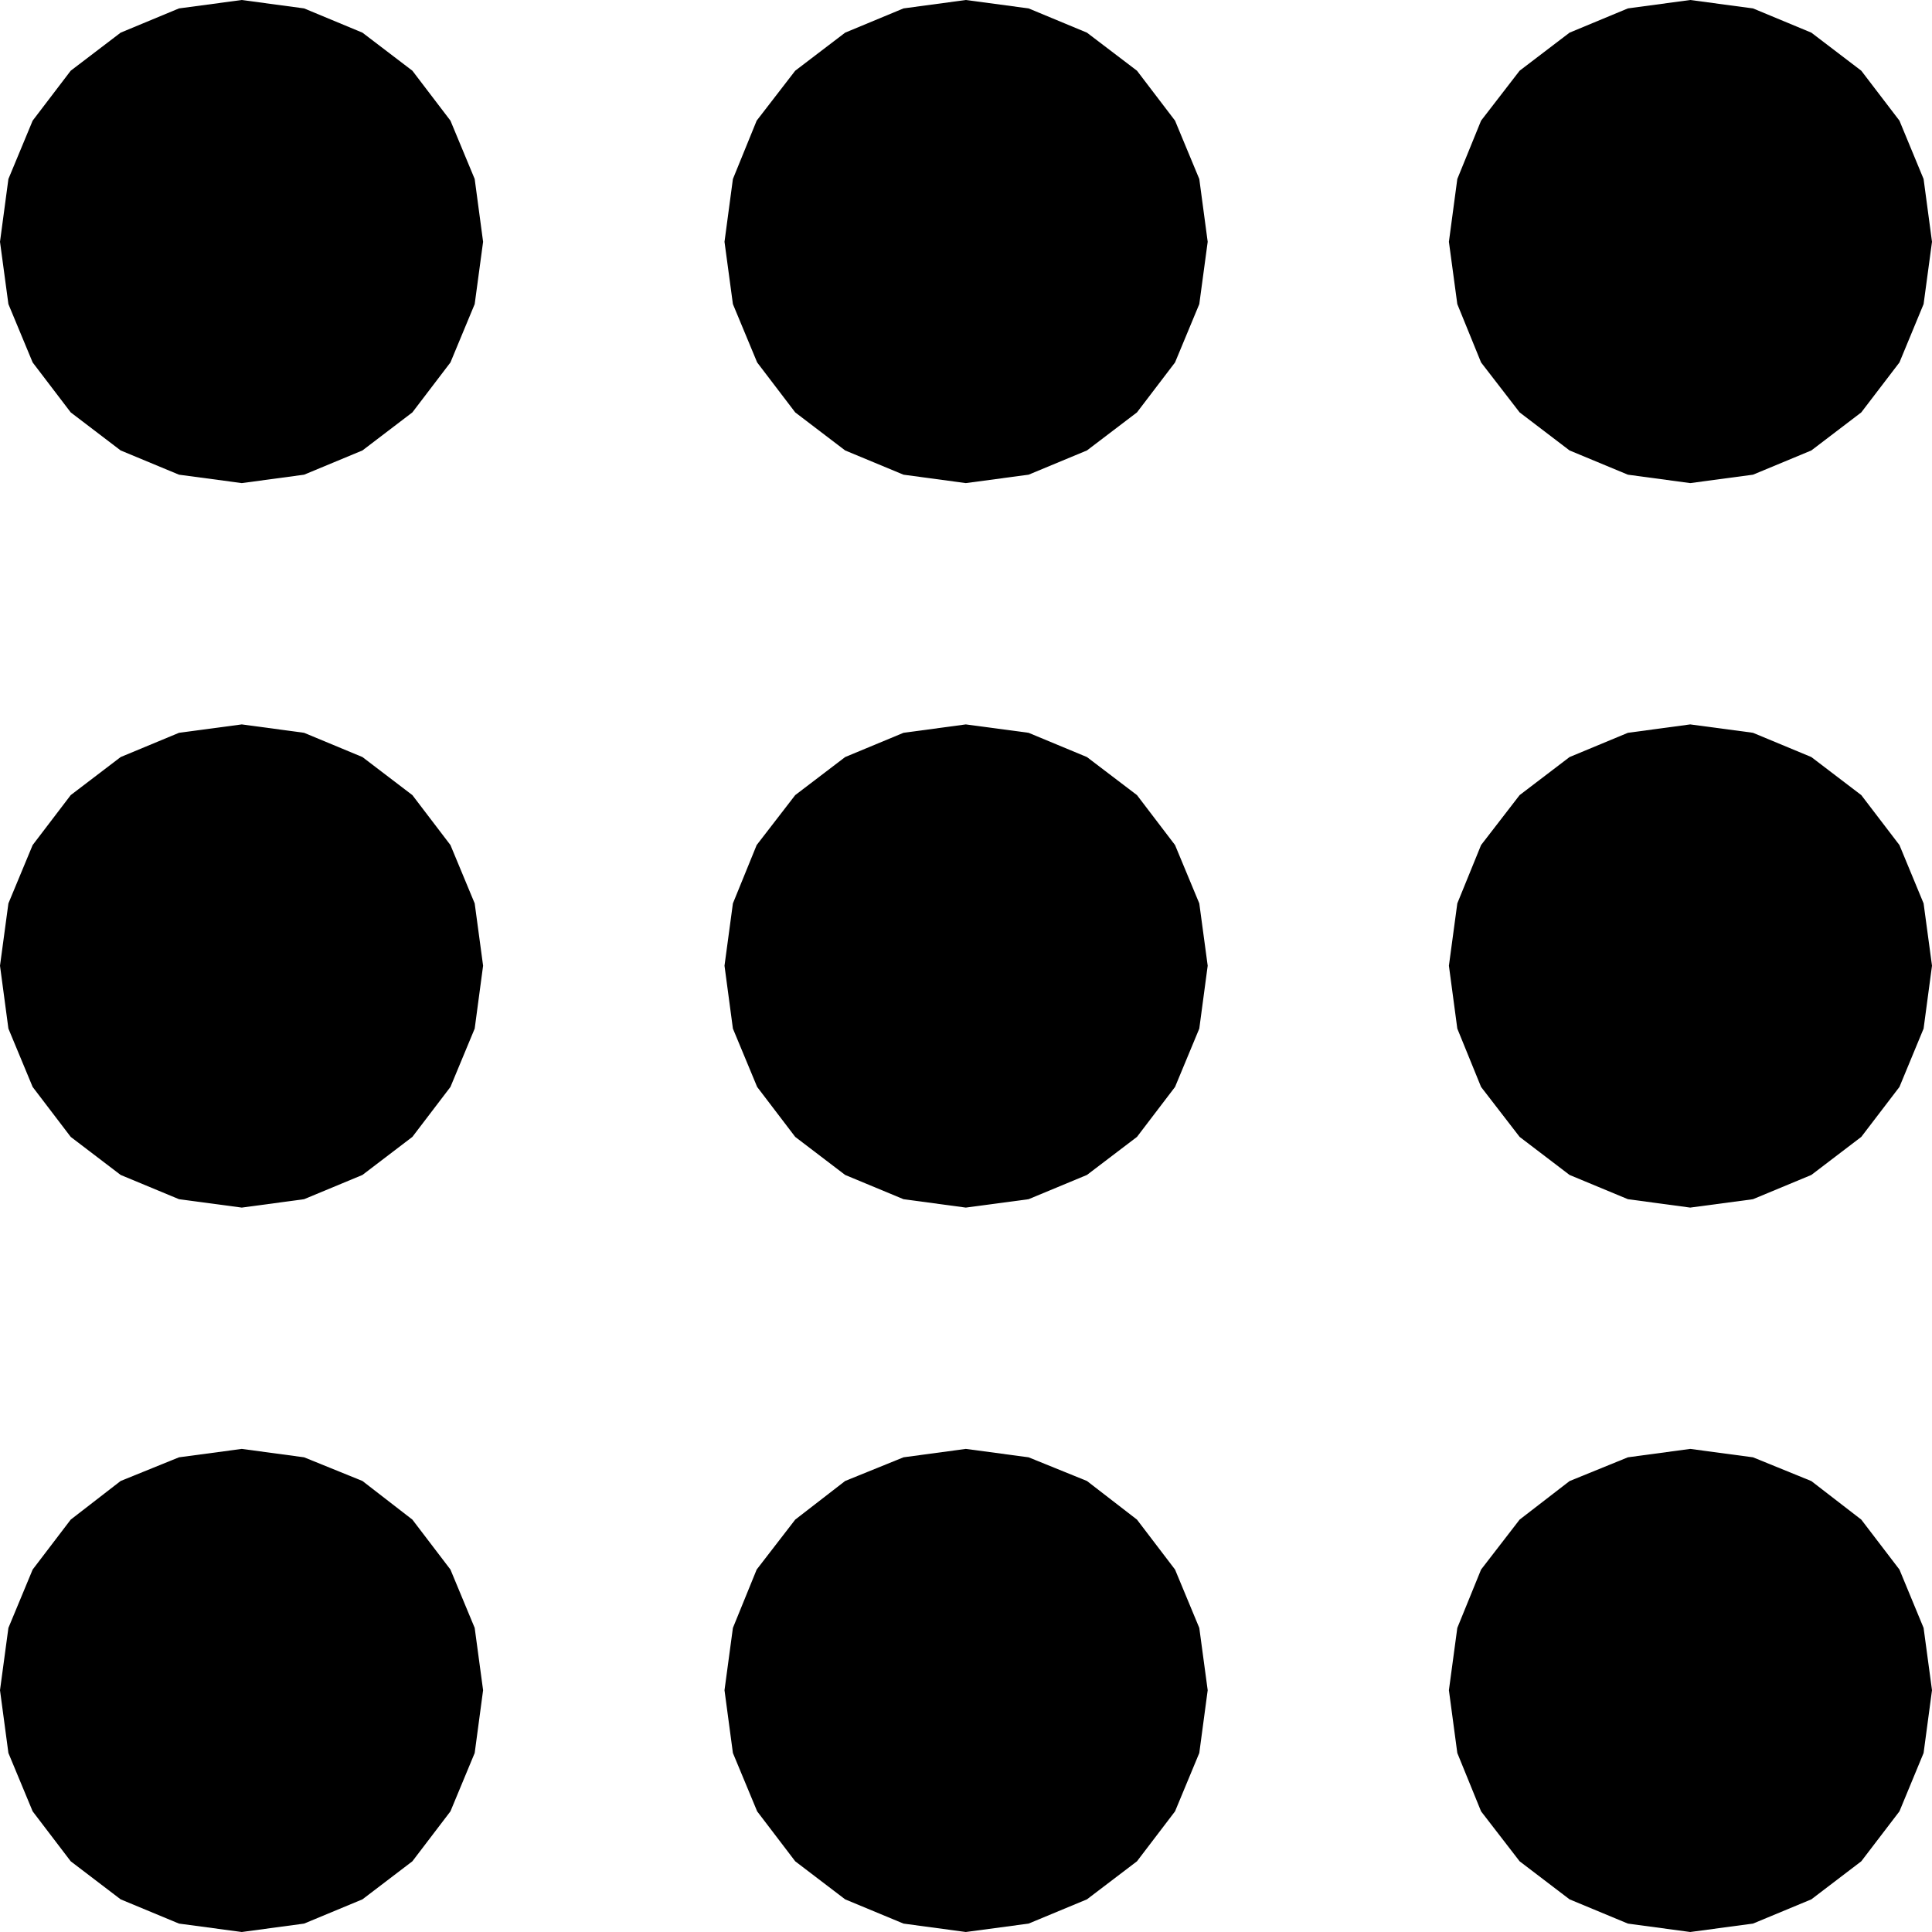
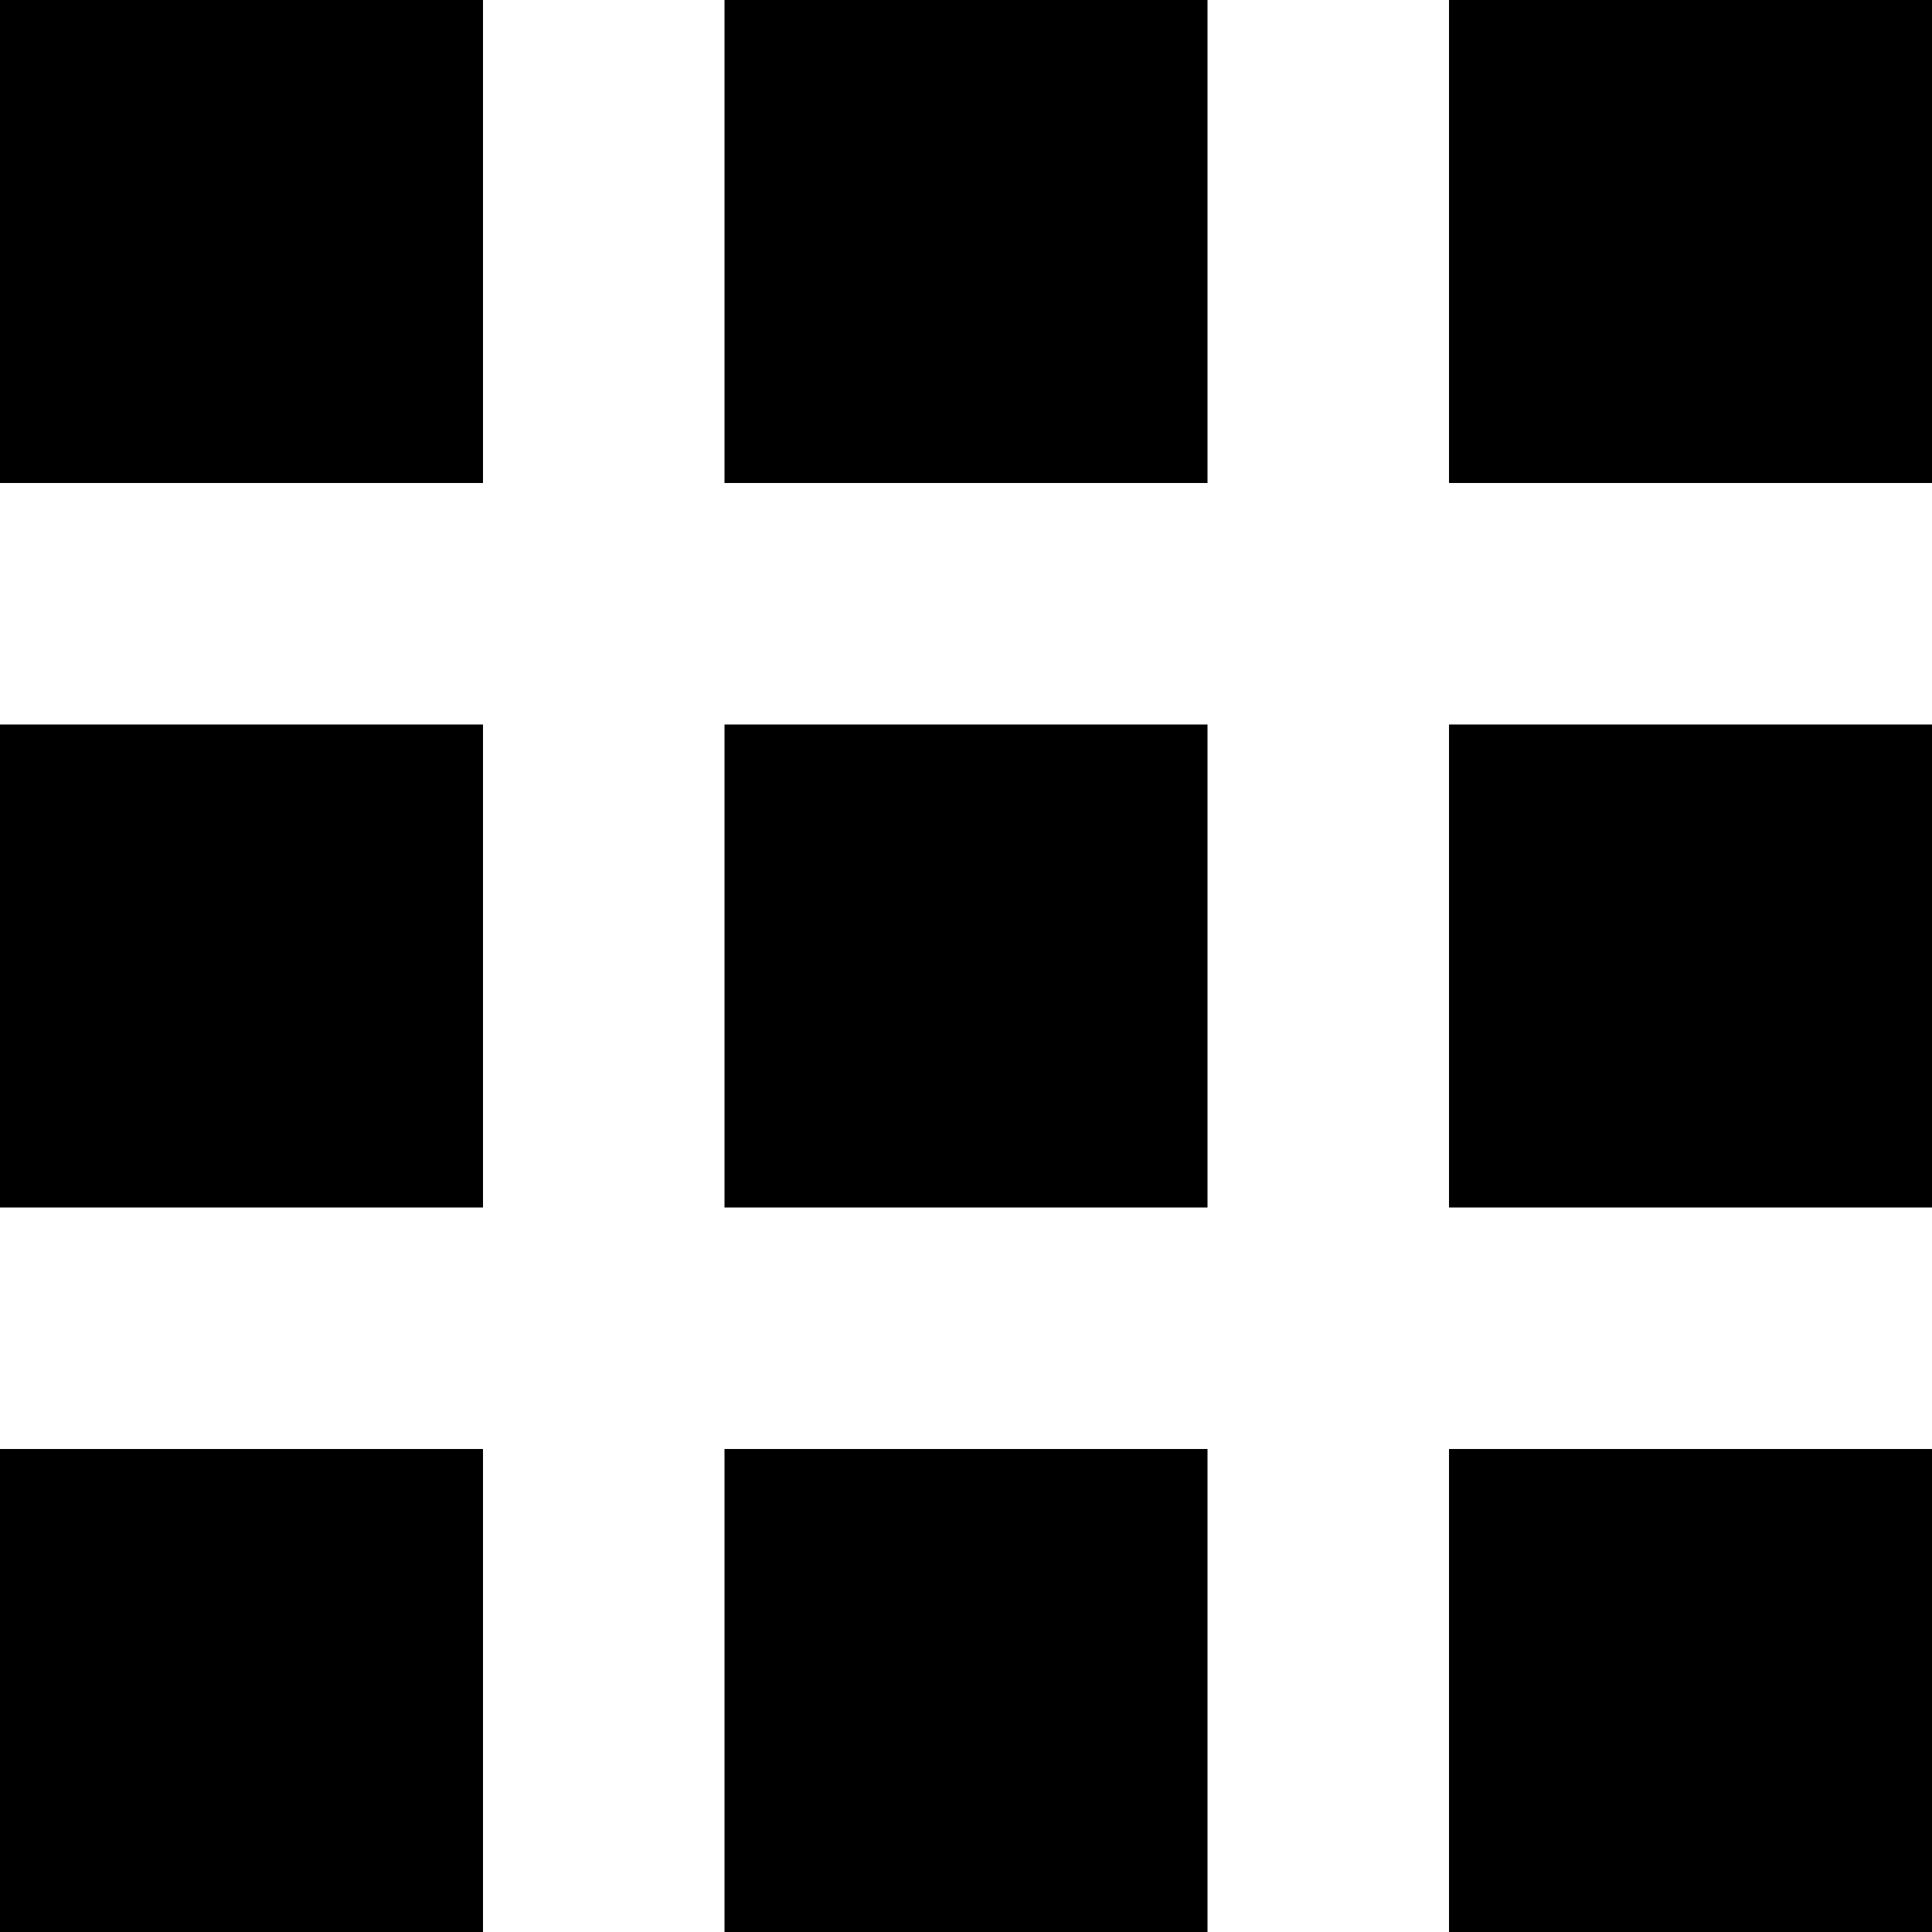
<svg xmlns="http://www.w3.org/2000/svg" width="20" height="20" viewBox="0 0 20 20">
-   <path d="M9.998 7.499L10.648 7.586L11.252 7.837L11.77 8.231L12.164 8.748L12.415 9.352L12.502 9.997L12.415 10.648L12.164 11.252L11.77 11.769L11.252 12.163L10.648 12.414L9.998 12.501L9.353 12.414L8.749 12.163L8.232 11.769L7.838 11.252L7.587 10.648L7.5 9.997L7.587 9.352L7.833 8.748L8.232 8.231L8.749 7.837L9.353 7.586L9.998 7.499Z" />
-   <path d="M2.503 3.34978e-05L3.148 0.087L3.752 0.338L4.269 0.732L4.663 1.249L4.914 1.853L5.001 2.503L4.914 3.148L4.663 3.752L4.269 4.269L3.752 4.663L3.148 4.914L2.503 5.001L1.853 4.914L1.249 4.663L0.732 4.269L0.338 3.752L0.087 3.148L0 2.503L0.087 1.853L0.338 1.249L0.732 0.732L1.249 0.338L1.853 0.087L2.503 3.34978e-05Z" />
-   <path d="M2.503 7.499L3.148 7.586L3.752 7.837L4.269 8.231L4.663 8.748L4.914 9.352L5.001 9.997L4.914 10.648L4.663 11.252L4.269 11.769L3.752 12.163L3.148 12.414L2.503 12.501L1.853 12.414L1.249 12.163L0.732 11.769L0.338 11.252L0.087 10.648L0 9.997L0.087 9.352L0.338 8.748L0.732 8.231L1.249 7.837L1.853 7.586L2.503 7.499Z" />
-   <path d="M17.497 0L18.147 0.087L18.751 0.338L19.268 0.732L19.663 1.249L19.913 1.853L20 2.503L19.913 3.148L19.663 3.752L19.268 4.269L18.751 4.663L18.147 4.914L17.497 5.001L16.852 4.914L16.248 4.663L15.731 4.269L15.332 3.752L15.086 3.148L14.999 2.503L15.086 1.853L15.332 1.249L15.731 0.732L16.248 0.338L16.852 0.087L17.497 0Z" />
-   <path d="M9.998 3.34978e-05L10.648 0.087L11.252 0.338L11.77 0.732L12.164 1.249L12.415 1.853L12.502 2.503L12.415 3.148L12.164 3.752L11.77 4.269L11.252 4.663L10.648 4.914L9.998 5.001L9.353 4.914L8.749 4.663L8.232 4.269L7.838 3.752L7.587 3.148L7.5 2.503L7.587 1.853L7.833 1.249L8.232 0.732L8.749 0.338L9.353 0.087L9.998 3.34978e-05Z" />
-   <path d="M17.497 14.999L18.147 15.086L18.751 15.332L19.268 15.731L19.663 16.248L19.913 16.852L20 17.497L19.913 18.147L19.663 18.751L19.268 19.268L18.751 19.662L18.147 19.913L17.497 20L16.852 19.913L16.248 19.662L15.731 19.268L15.332 18.751L15.086 18.147L14.999 17.497L15.086 16.852L15.332 16.248L15.731 15.731L16.248 15.332L16.852 15.086L17.497 14.999Z" />
-   <path d="M17.497 7.499L18.147 7.586L18.751 7.837L19.268 8.231L19.663 8.748L19.913 9.352L20 9.997L19.913 10.648L19.663 11.252L19.268 11.769L18.751 12.163L18.147 12.414L17.497 12.501L16.852 12.414L16.248 12.163L15.731 11.769L15.332 11.252L15.086 10.648L14.999 9.997L15.086 9.352L15.332 8.748L15.731 8.231L16.248 7.837L16.852 7.586L17.497 7.499Z" />
-   <path d="M2.503 14.999L3.148 15.086L3.752 15.331L4.269 15.731L4.663 16.248L4.914 16.852L5.001 17.497L4.914 18.147L4.663 18.751L4.269 19.268L3.752 19.662L3.148 19.913L2.503 20L1.853 19.913L1.249 19.662L0.732 19.268L0.338 18.751L0.087 18.147L0 17.497L0.087 16.852L0.338 16.248L0.732 15.731L1.249 15.331L1.853 15.086L2.503 14.999Z" />
-   <path d="M9.998 14.999L10.648 15.086L11.252 15.331L11.77 15.731L12.164 16.248L12.415 16.852L12.502 17.497L12.415 18.147L12.164 18.751L11.77 19.268L11.252 19.662L10.648 19.913L9.998 20L9.353 19.913L8.749 19.662L8.232 19.268L7.838 18.751L7.587 18.147L7.5 17.497L7.587 16.852L7.833 16.248L8.232 15.731L8.749 15.331L9.353 15.086L9.998 14.999Z" />
+   <rect width="5" height="5" />
+   <rect x="7.5" width="5" height="5" />
+   <rect x="15" width="5" height="5" />
+   <rect y="7.5" width="5" height="5" />
+   <rect x="7.5" y="7.5" width="5" height="5" />
+   <rect x="15" y="7.5" width="5" height="5" />
+   <rect y="15" width="5" height="5" />
+   <rect x="7.5" y="15" width="5" height="5" />
+   <rect x="15" y="15" width="5" height="5" />
</svg>
